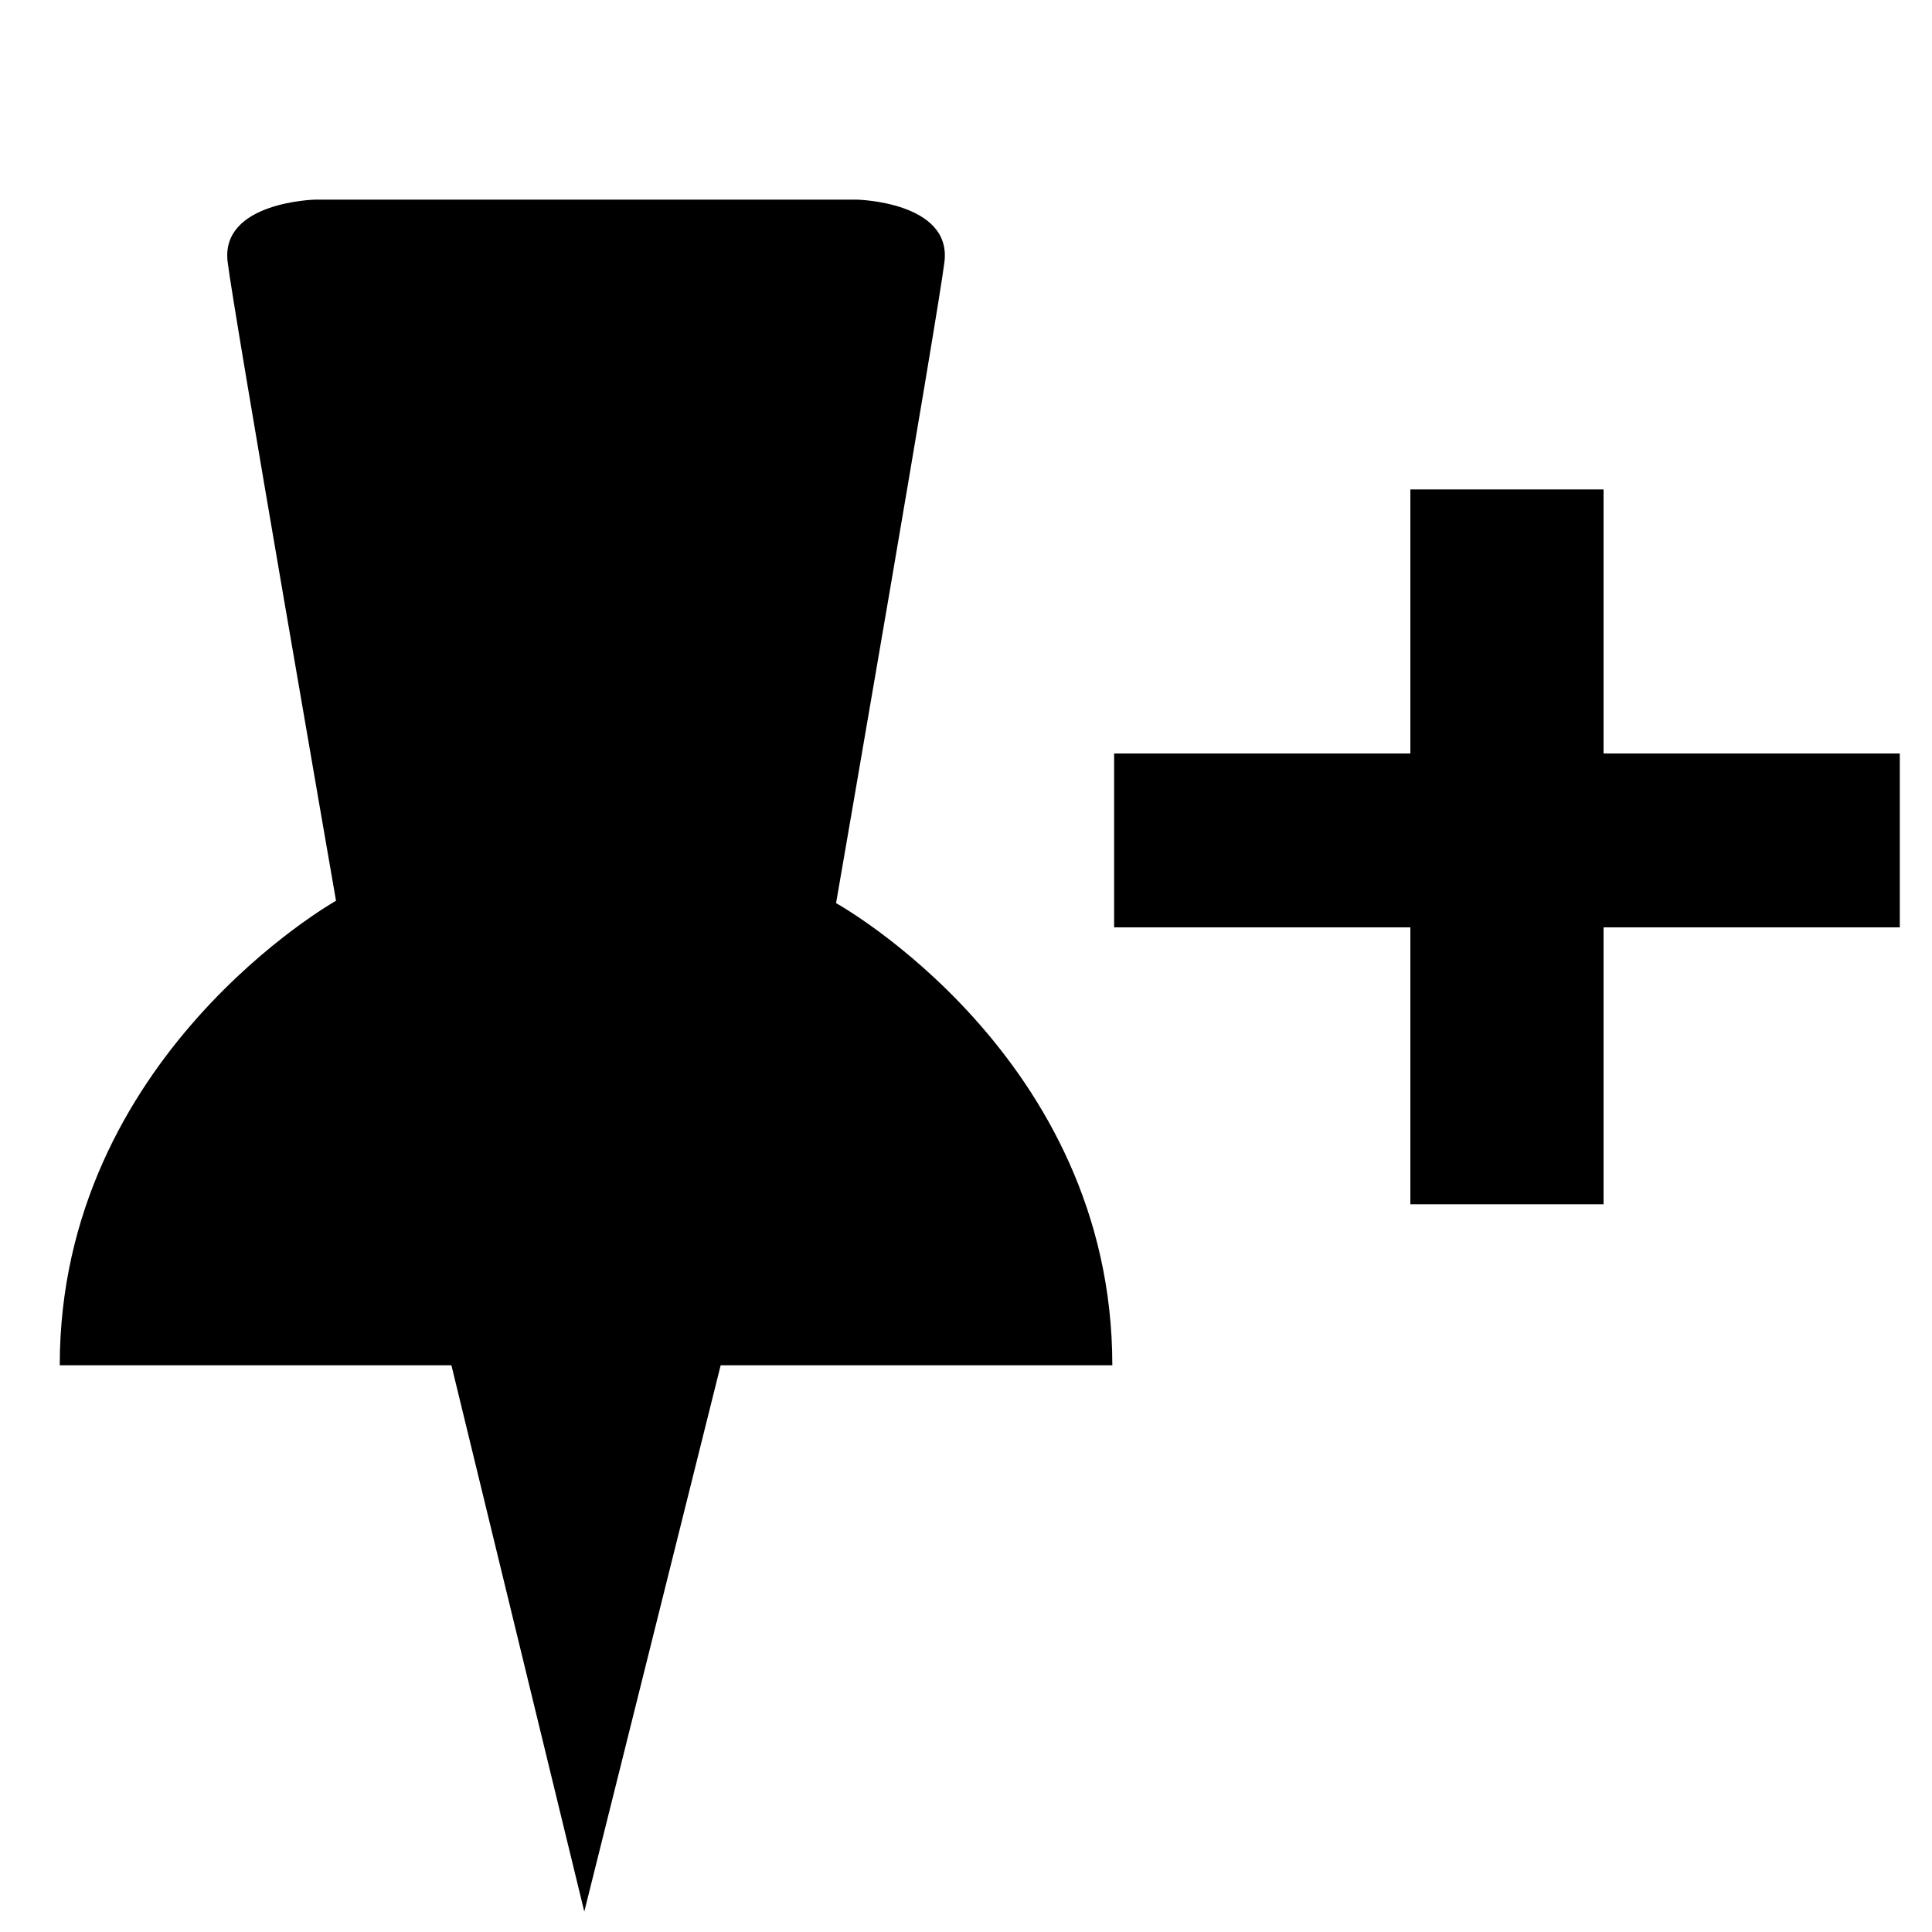
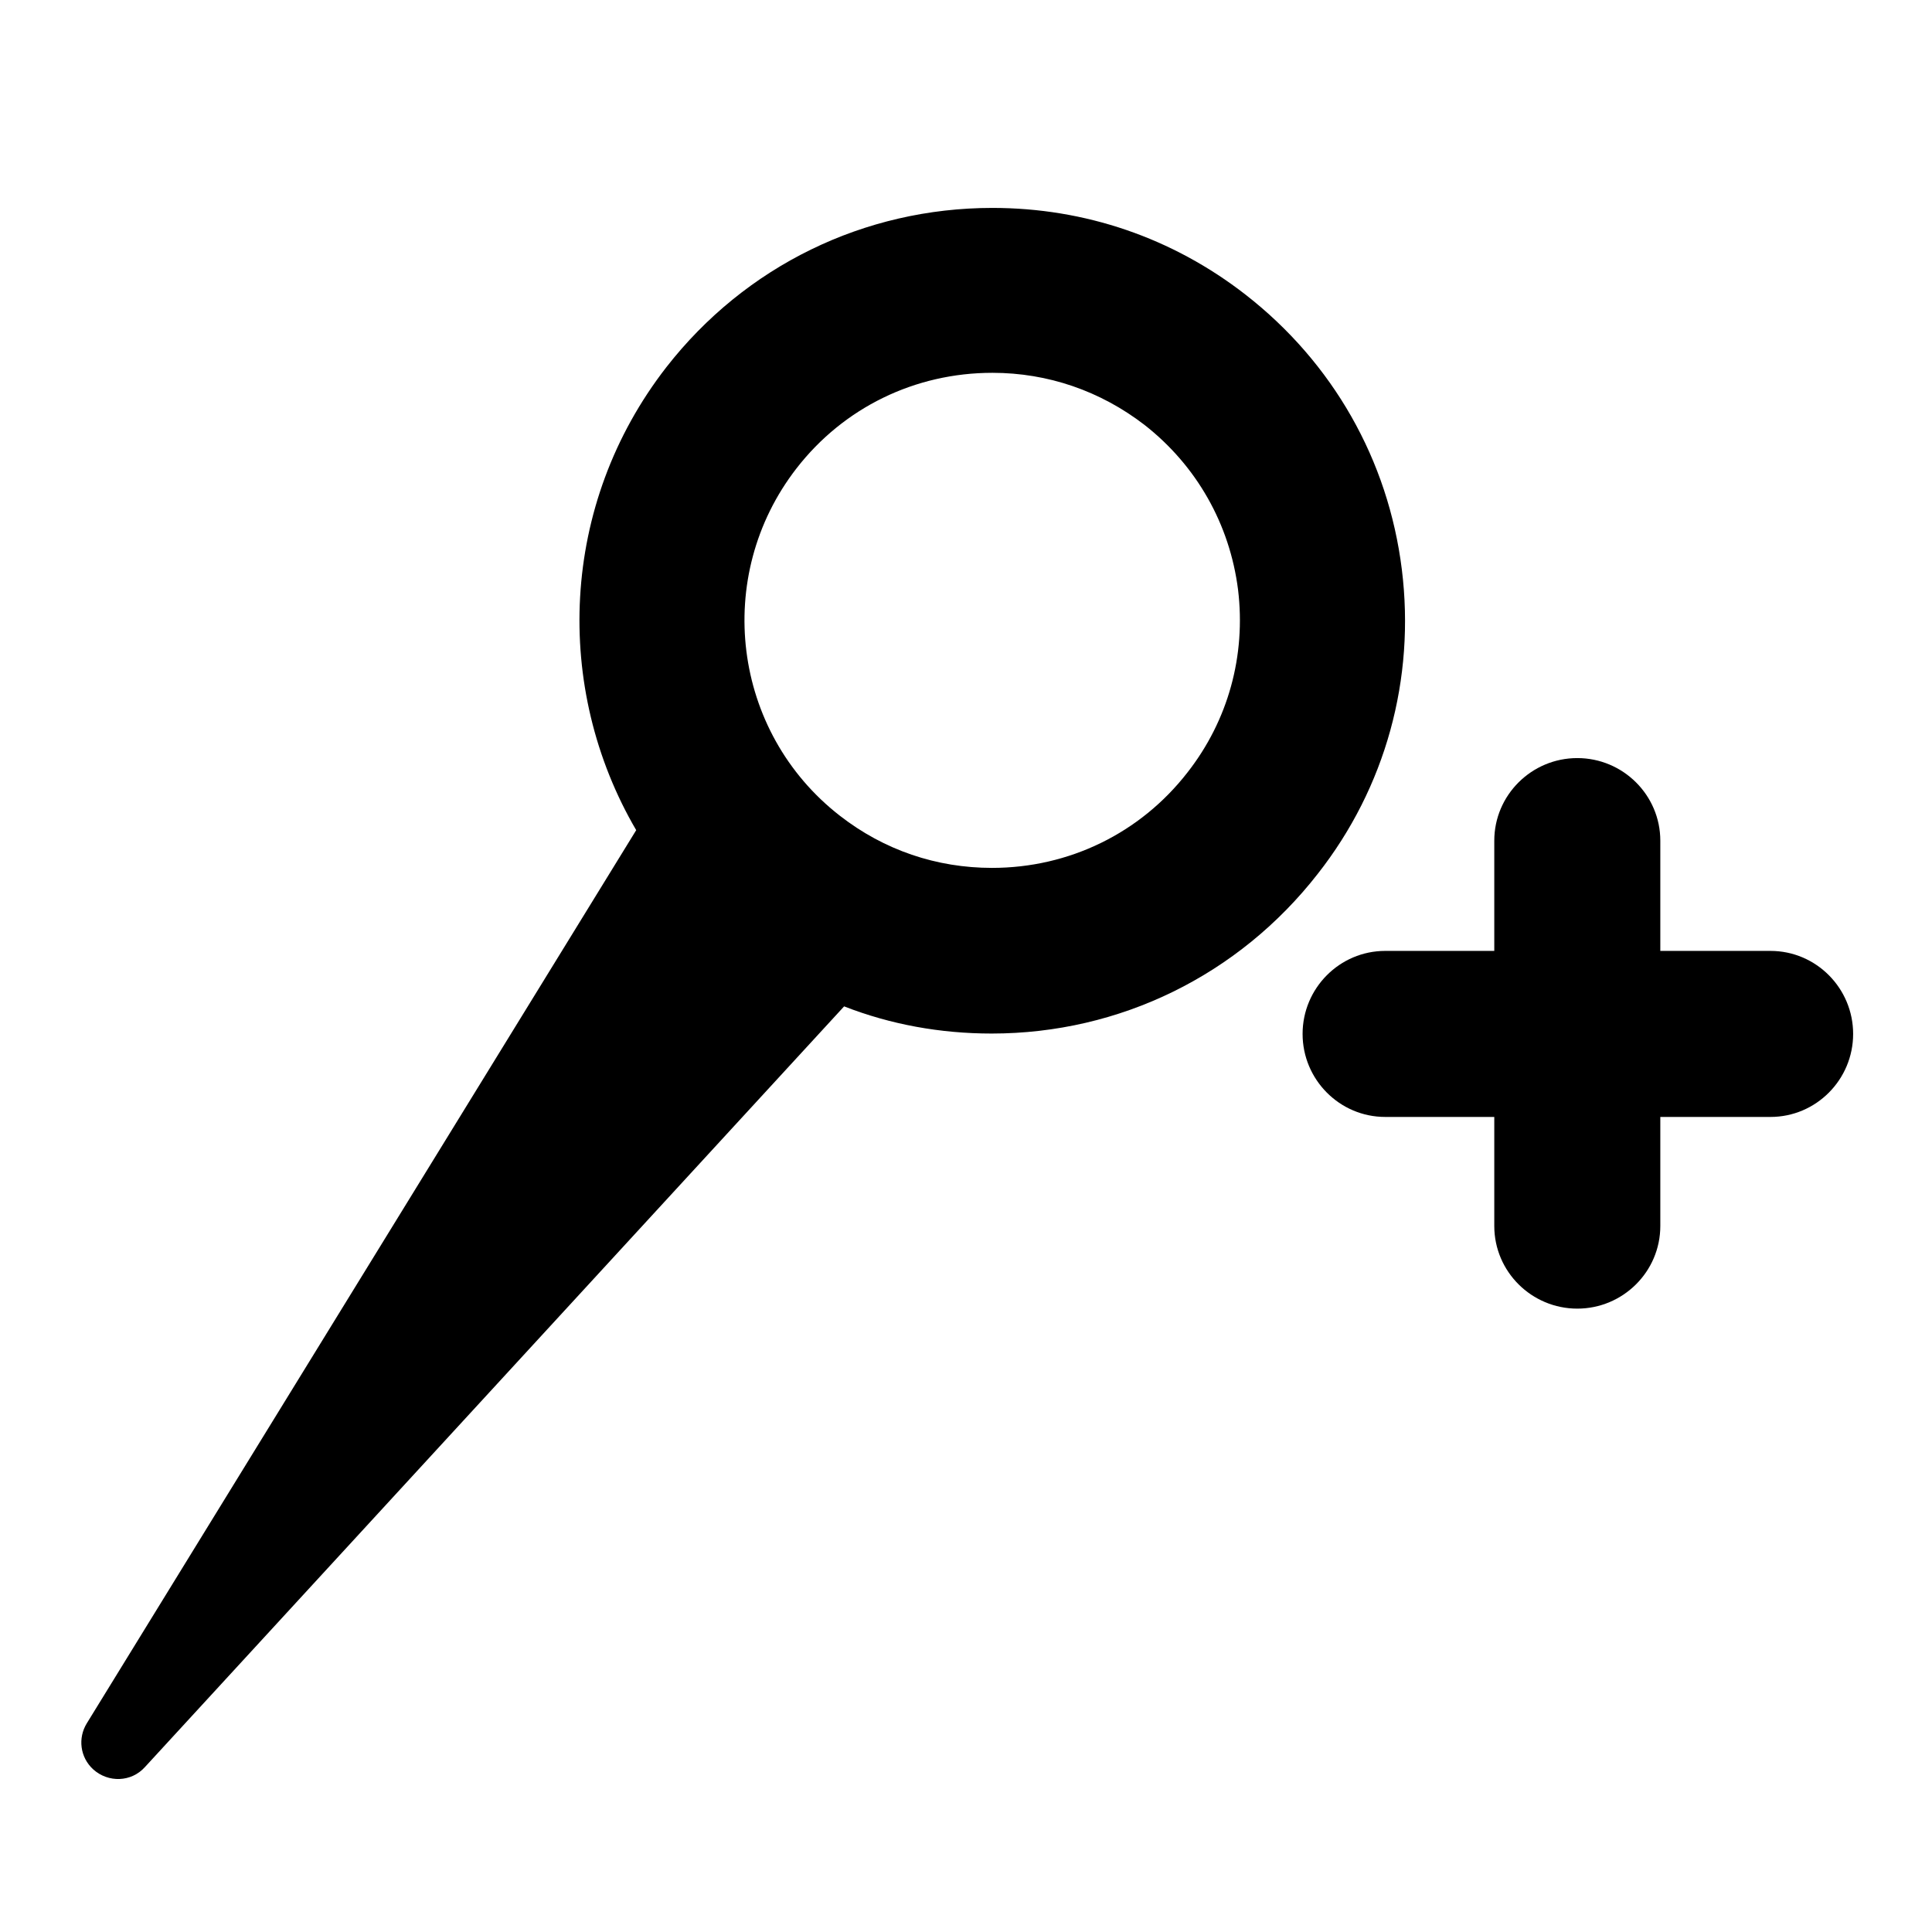
- <svg xmlns="http://www.w3.org/2000/svg" version="1.1" id="Layer_1" x="0px" y="0px" width="300px" height="300px" viewBox="0 0 300 300" style="enable-background:new 0 0 300 300;" xml:space="preserve">
-   <g id="Restricted">
- </g>
-   <g id="Help">
- </g>
+ <svg xmlns="http://www.w3.org/2000/svg" version="1.1" id="Layer_1" x="0px" y="0px" viewBox="0 0 512 512" enable-background="new 0 0 512 512" xml:space="preserve">
  <g>
-     <polygon points="249,117 249,76 219,76 219,117 173,117 173,144 219,144 219,187 249,187 249,144 295,144 295,141.916 295,117  " />
-     <path d="M129.824,140.236c0,0,15.961-92.162,16.835-99.621C147.745,31.331,133.082,31,133.082,31H90.729H48.918   c0,0-14.661,0.335-13.576,9.62c0.873,7.456,16.835,99.249,16.835,99.249S9.278,164,9.278,212c27.694,0,60.817,0,60.817,0   l20.633,84.832L111.905,212c0,0,33.124,0,60.816,0C172.722,164,129.824,140.236,129.824,140.236z" />
+     <path d="M469.2,252H440v-29.2c0-12.1-9.9-21.9-22-21.9c-12.1,0-22,9.8-22,21.9V252h-28.9c-12.1,0-21.9,9.9-21.9,22s9.8,22,21.9,22   H396v28.9c0,12.1,9.9,21.9,22,21.9c12.1,0,22-9.8,22-21.9V296h29.2c12.1,0,21.9-9.9,21.9-22S481.3,252,469.2,252z" />
+     <path d="M371.5,150.9c-3.6-29-18.3-54.8-41.4-72.8C310.7,63,287.5,55.1,263,55.1c-34,0-65.5,15.4-86.4,42.2   c-28.3,36.4-30,85.1-8,122.7L23,456.7c-2.4,3.9-1.8,9,1.7,12.2c4,3.6,10.1,3.4,13.7-0.6l185.3-201.6c12.3,4.8,25.5,7.2,39.1,7.2h0   c34,0,65.5-15.5,86.4-42.3C367.2,208.7,375.1,179.9,371.5,150.9z M314.7,204.7c-12.5,16.1-31.4,25.3-51.8,25.3h0   c-14.7,0-28.6-4.7-40.3-13.8c-28.6-22.2-33.7-63.5-11.5-92.1c12.5-16.1,31.4-25.3,51.9-25.3c14.7,0,28.6,4.8,40.3,13.8   c13.8,10.8,22.6,26.3,24.8,43.7C330.2,173.7,325.5,190.9,314.7,204.7z" />
  </g>
</svg>
